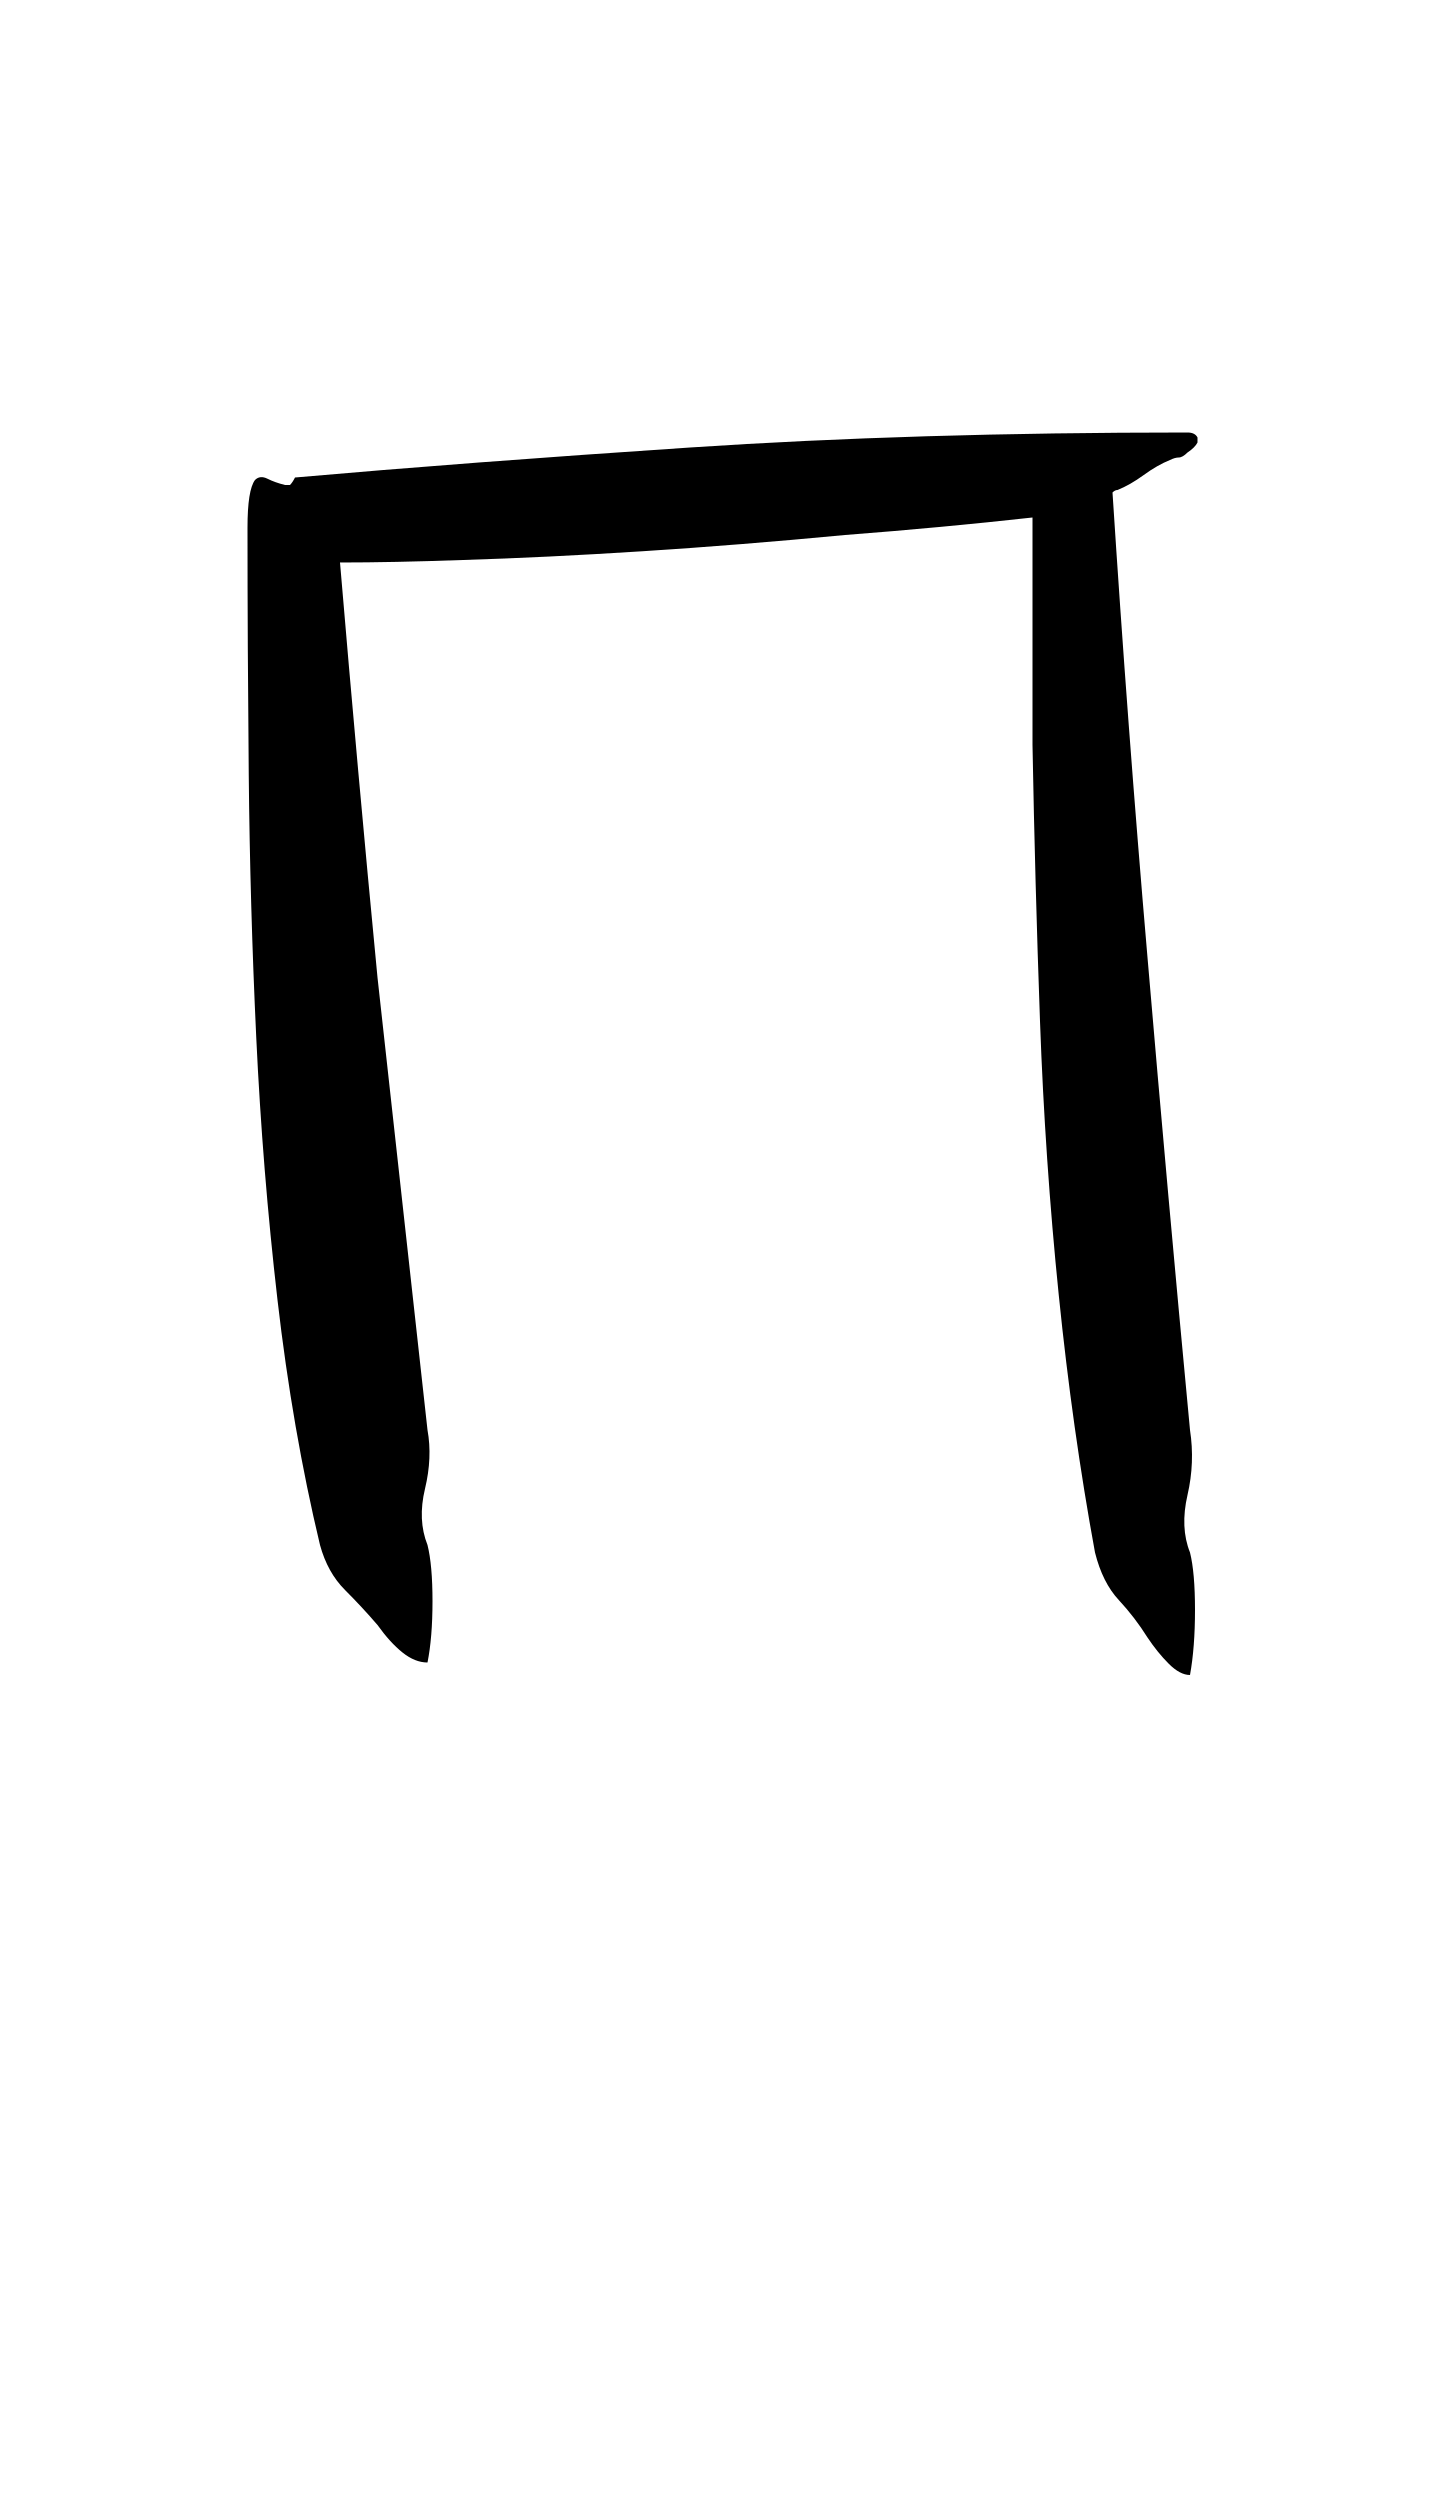
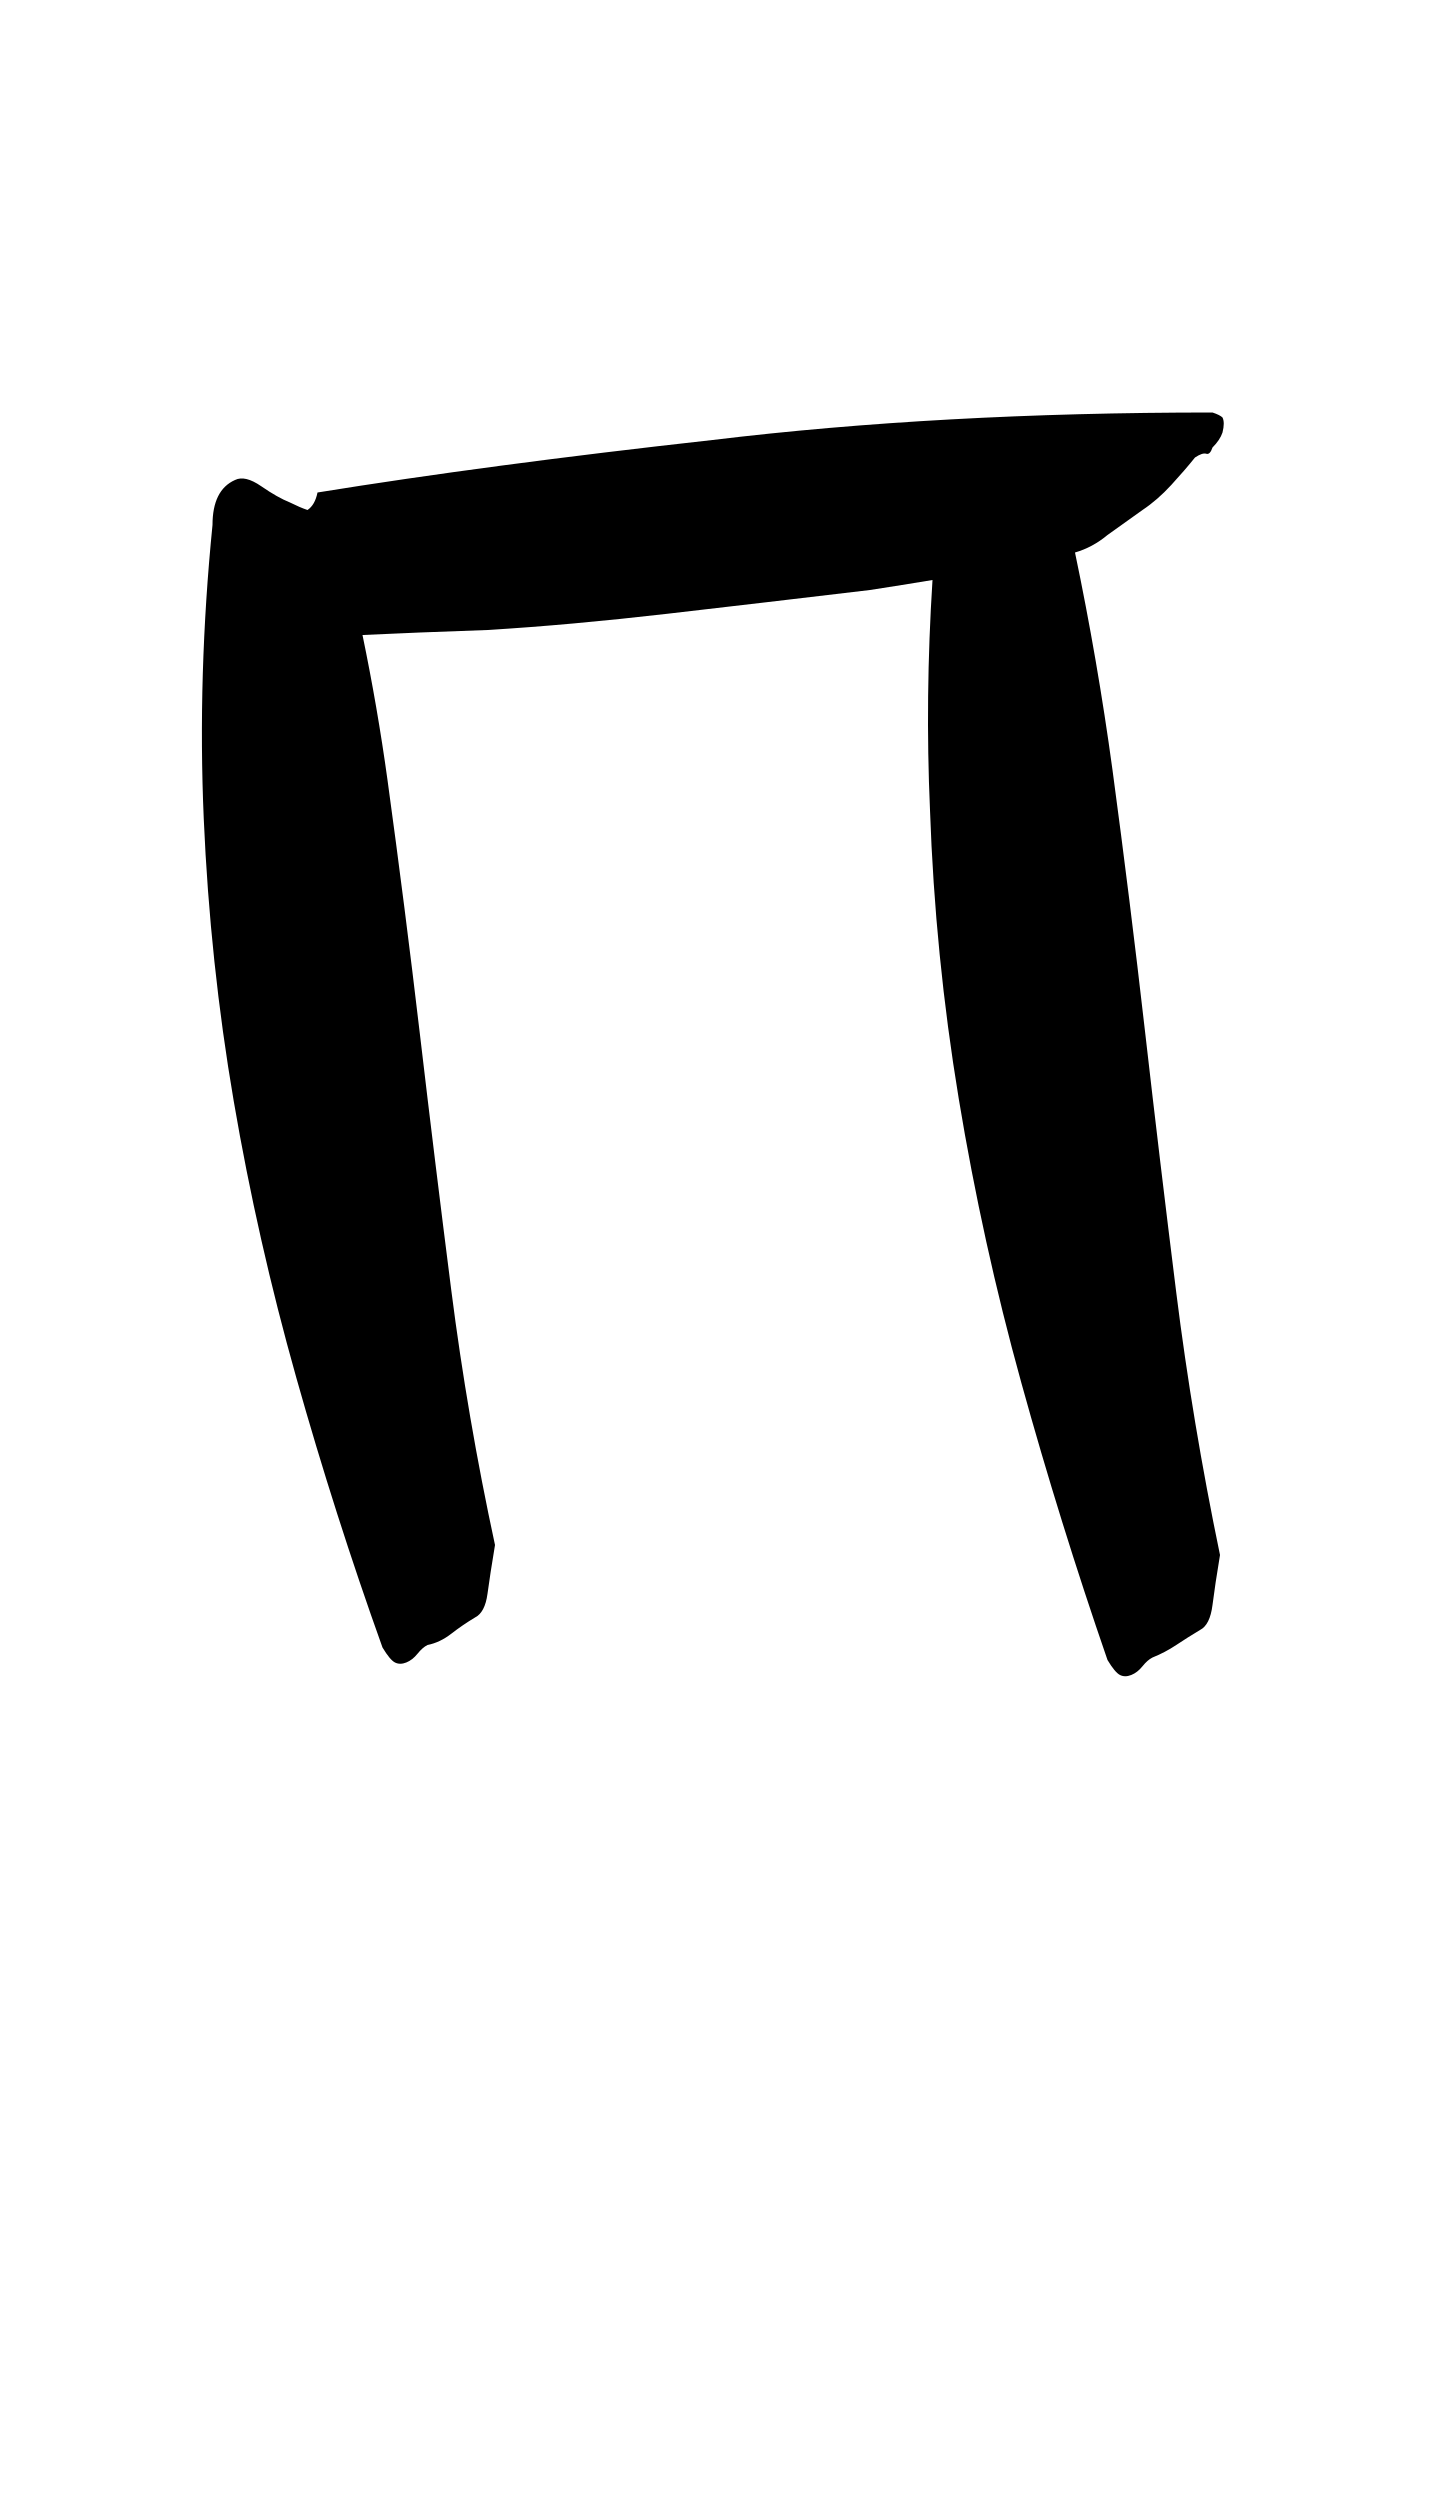
<svg xmlns="http://www.w3.org/2000/svg" viewBox="-50 -650 576 1000">
  <g transform="scale(1,-1)">
-     <path d="M101 259Q111 169 121 78Q123 67 120.0 54.5Q117 42 121 32Q123 24 123.0 9.5Q123 -5 121 -15Q116 -15 111.0 -11.0Q106 -7 101 0Q95 7 88.0 14.0Q81 21 78 32Q67 78 61.0 130.0Q55 182 52.5 235.0Q50 288 49.5 340.0Q49 392 49 439Q49 454 52 458Q54 460 57.0 458.5Q60 457 64 456Q65 456 66 456Q67 457 68 459Q136 465 226.0 471.0Q316 477 425 477Q428 477 429 475Q429 474 429 473Q428 471 425 469Q423 467 421.5 467.0Q420 467 418 466Q413 464 407.5 460.0Q402 456 397 454Q396 454 395 453Q401 360 409 267Q417 173 426 78Q428 65 425.0 52.0Q422 39 426 29Q428 21 428.0 6.0Q428 -9 426 -20Q422 -20 417.5 -15.5Q413 -11 409 -5Q404 3 397.5 10.0Q391 17 388 29Q379 78 373.5 132.0Q368 186 366.0 241.5Q364 297 363 352Q363 400 363 443Q327 439 288 436Q246 432 207.0 429.5Q168 427 135 426Q107 425 86 425Q93 342 101 259Z" />
+     <path d="M235 474Q326 485 435 485Q438 484 439 483Q440 481 439 477Q438 474 435 471Q434 468 432.5 468.5Q431 469 428 467Q424 462 418.5 456.0Q413 450 407 446Q400 441 393 436Q387 431 380 429Q389 386 395 342Q402 290 408.0 237.5Q414 185 420.5 133.0Q427 81 438 28Q436 16 435.0 8.0Q434 0 430 -2Q425 -5 420.5 -8.0Q416 -11 411 -13Q409 -14 407.0 -16.5Q405 -19 402.5 -20.0Q400 -21 398.0 -20.0Q396 -19 393 -14Q374 41 358.5 97.0Q343 153 333.5 210.5Q324 268 322 326Q320 371 323 418Q311 416 298 414Q256 409 217.0 404.5Q178 400 145 398Q116 397 95 396Q101 367 105 338Q112 287 118.0 236.0Q124 185 130.5 134.0Q137 83 148 32Q146 20 145.0 12.5Q144 5 140 3Q135 0 130.5 -3.5Q126 -7 121 -8Q119 -9 117.0 -11.5Q115 -14 112.5 -15.0Q110 -16 108.0 -15.0Q106 -14 103 -9Q84 44 68.5 99.0Q53 154 43.5 209.5Q34 265 31.5 322.5Q29 380 35 440Q35 454 44 458Q48 460 54.5 455.5Q61 451 66 449Q70 447 73 446Q76 448 77 453Q145 464 235 474Z" />
  </g>
</svg>
